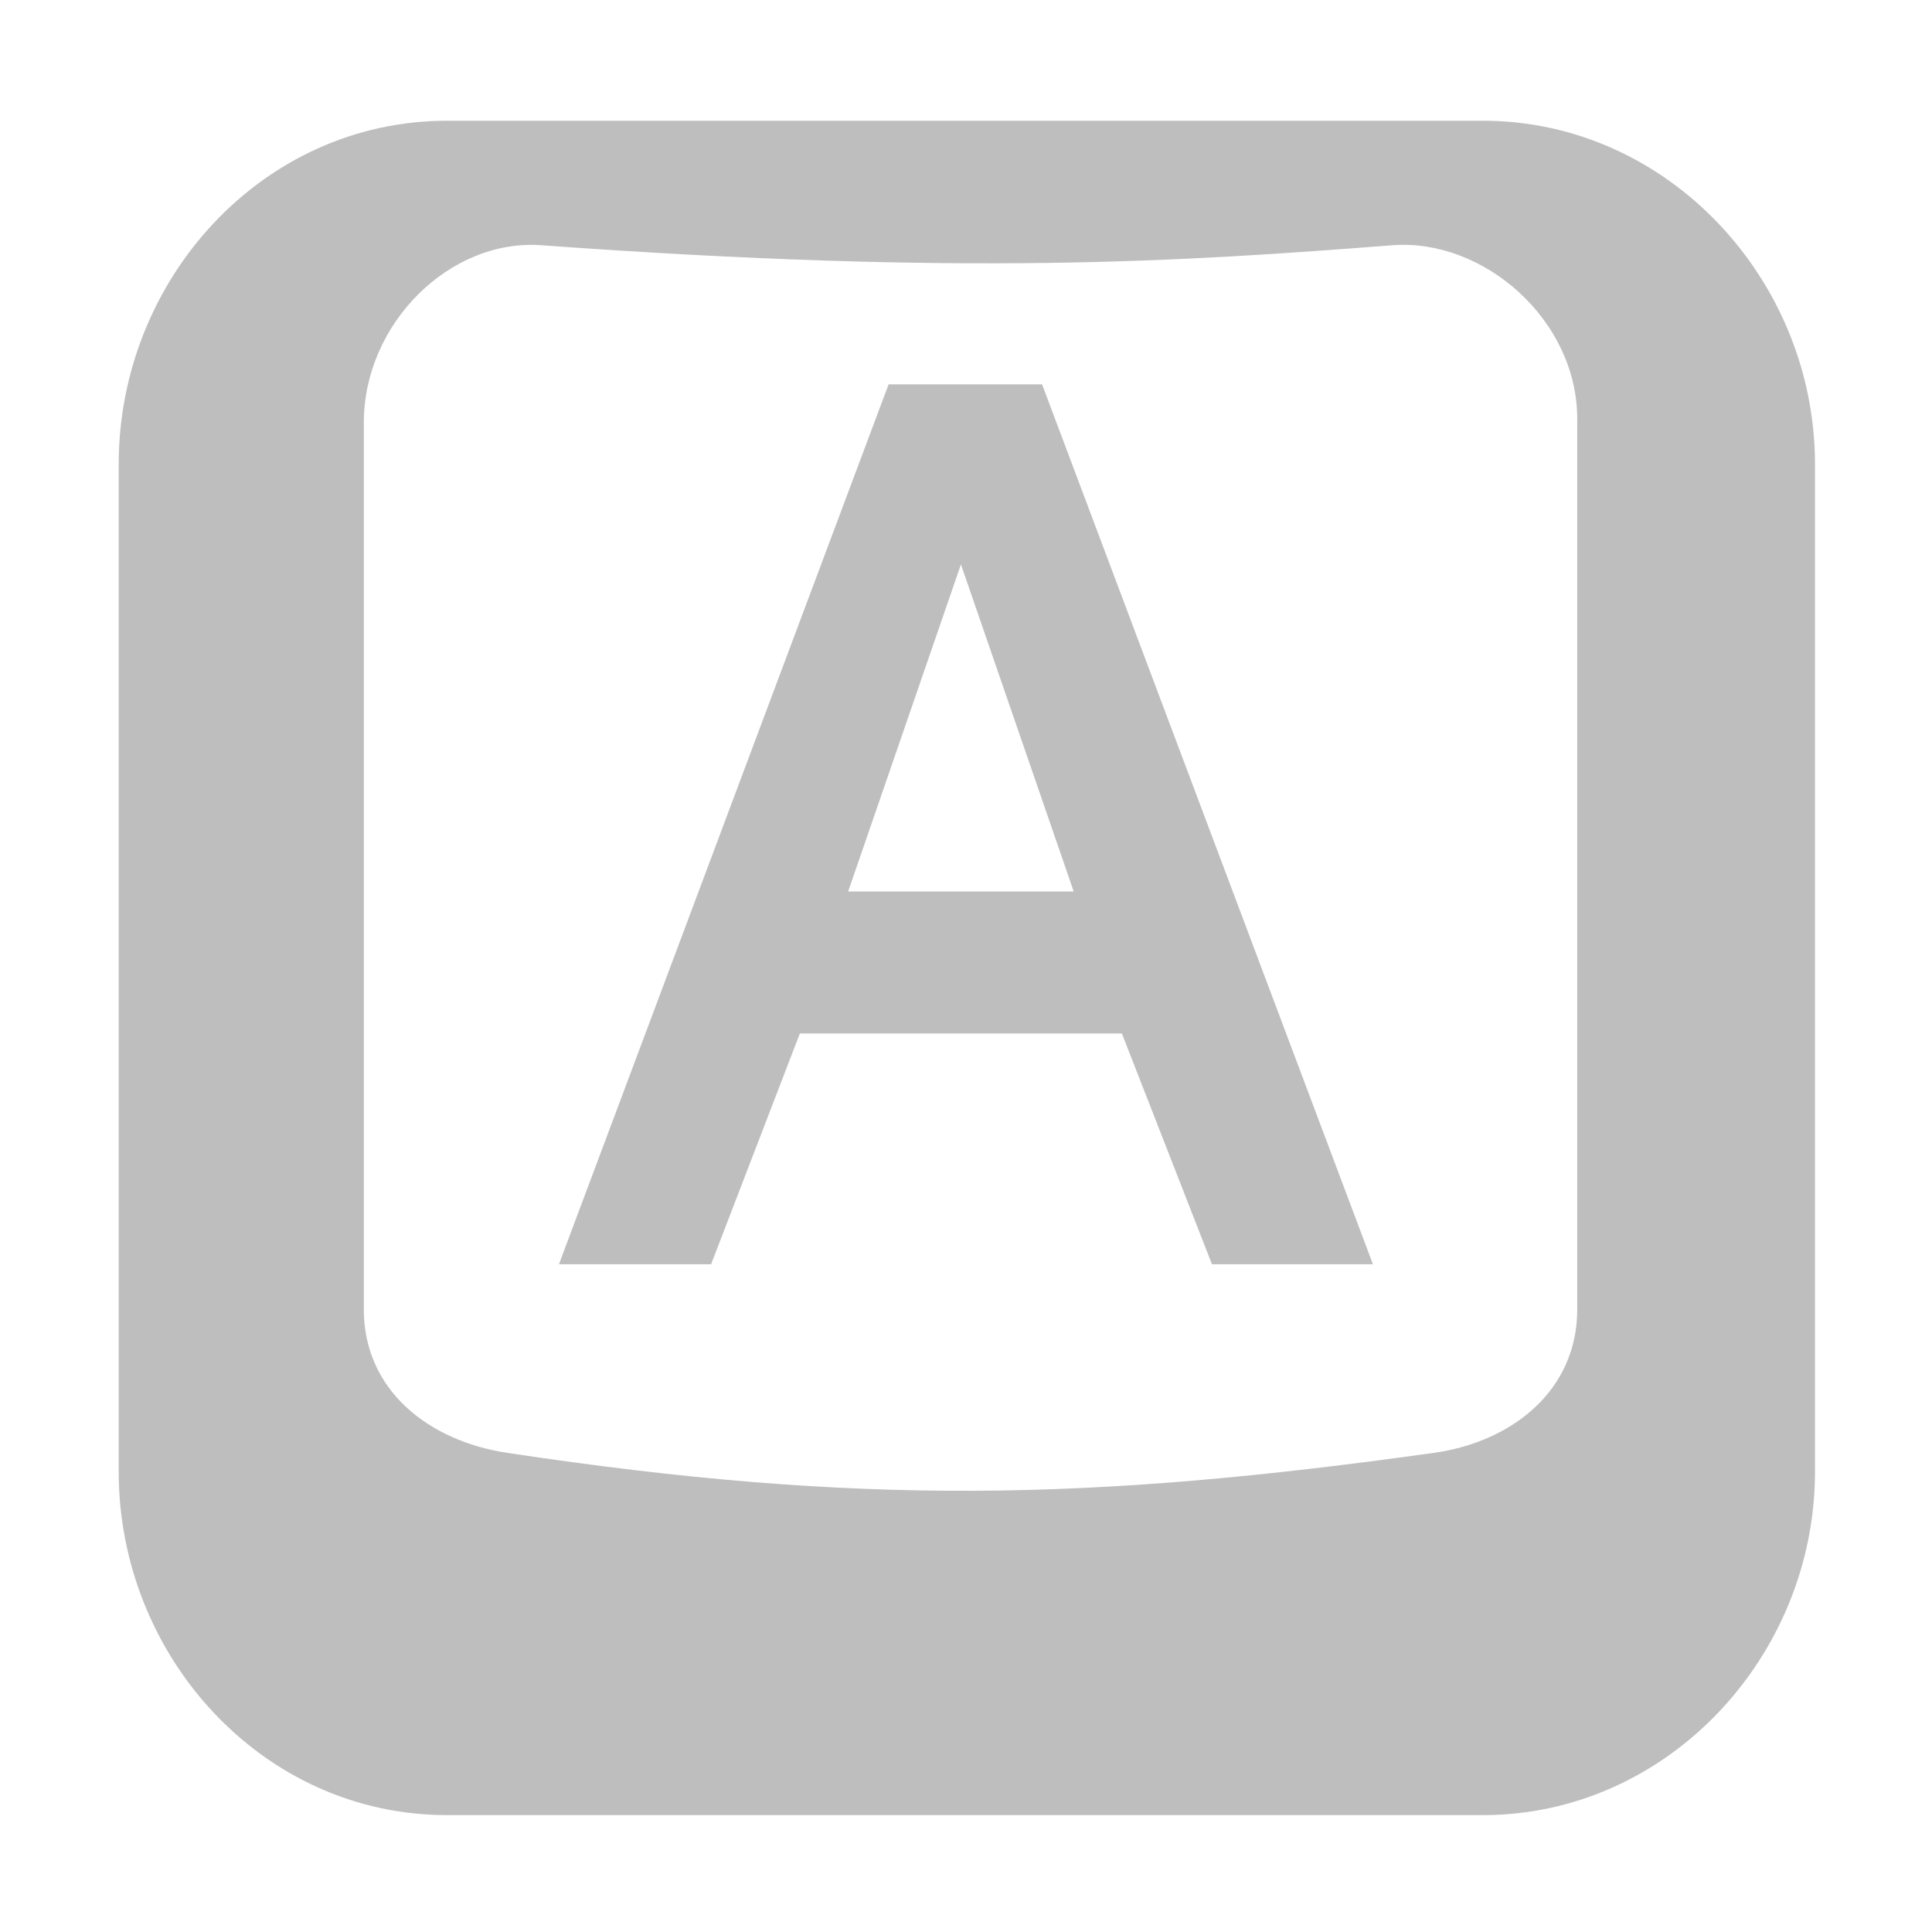
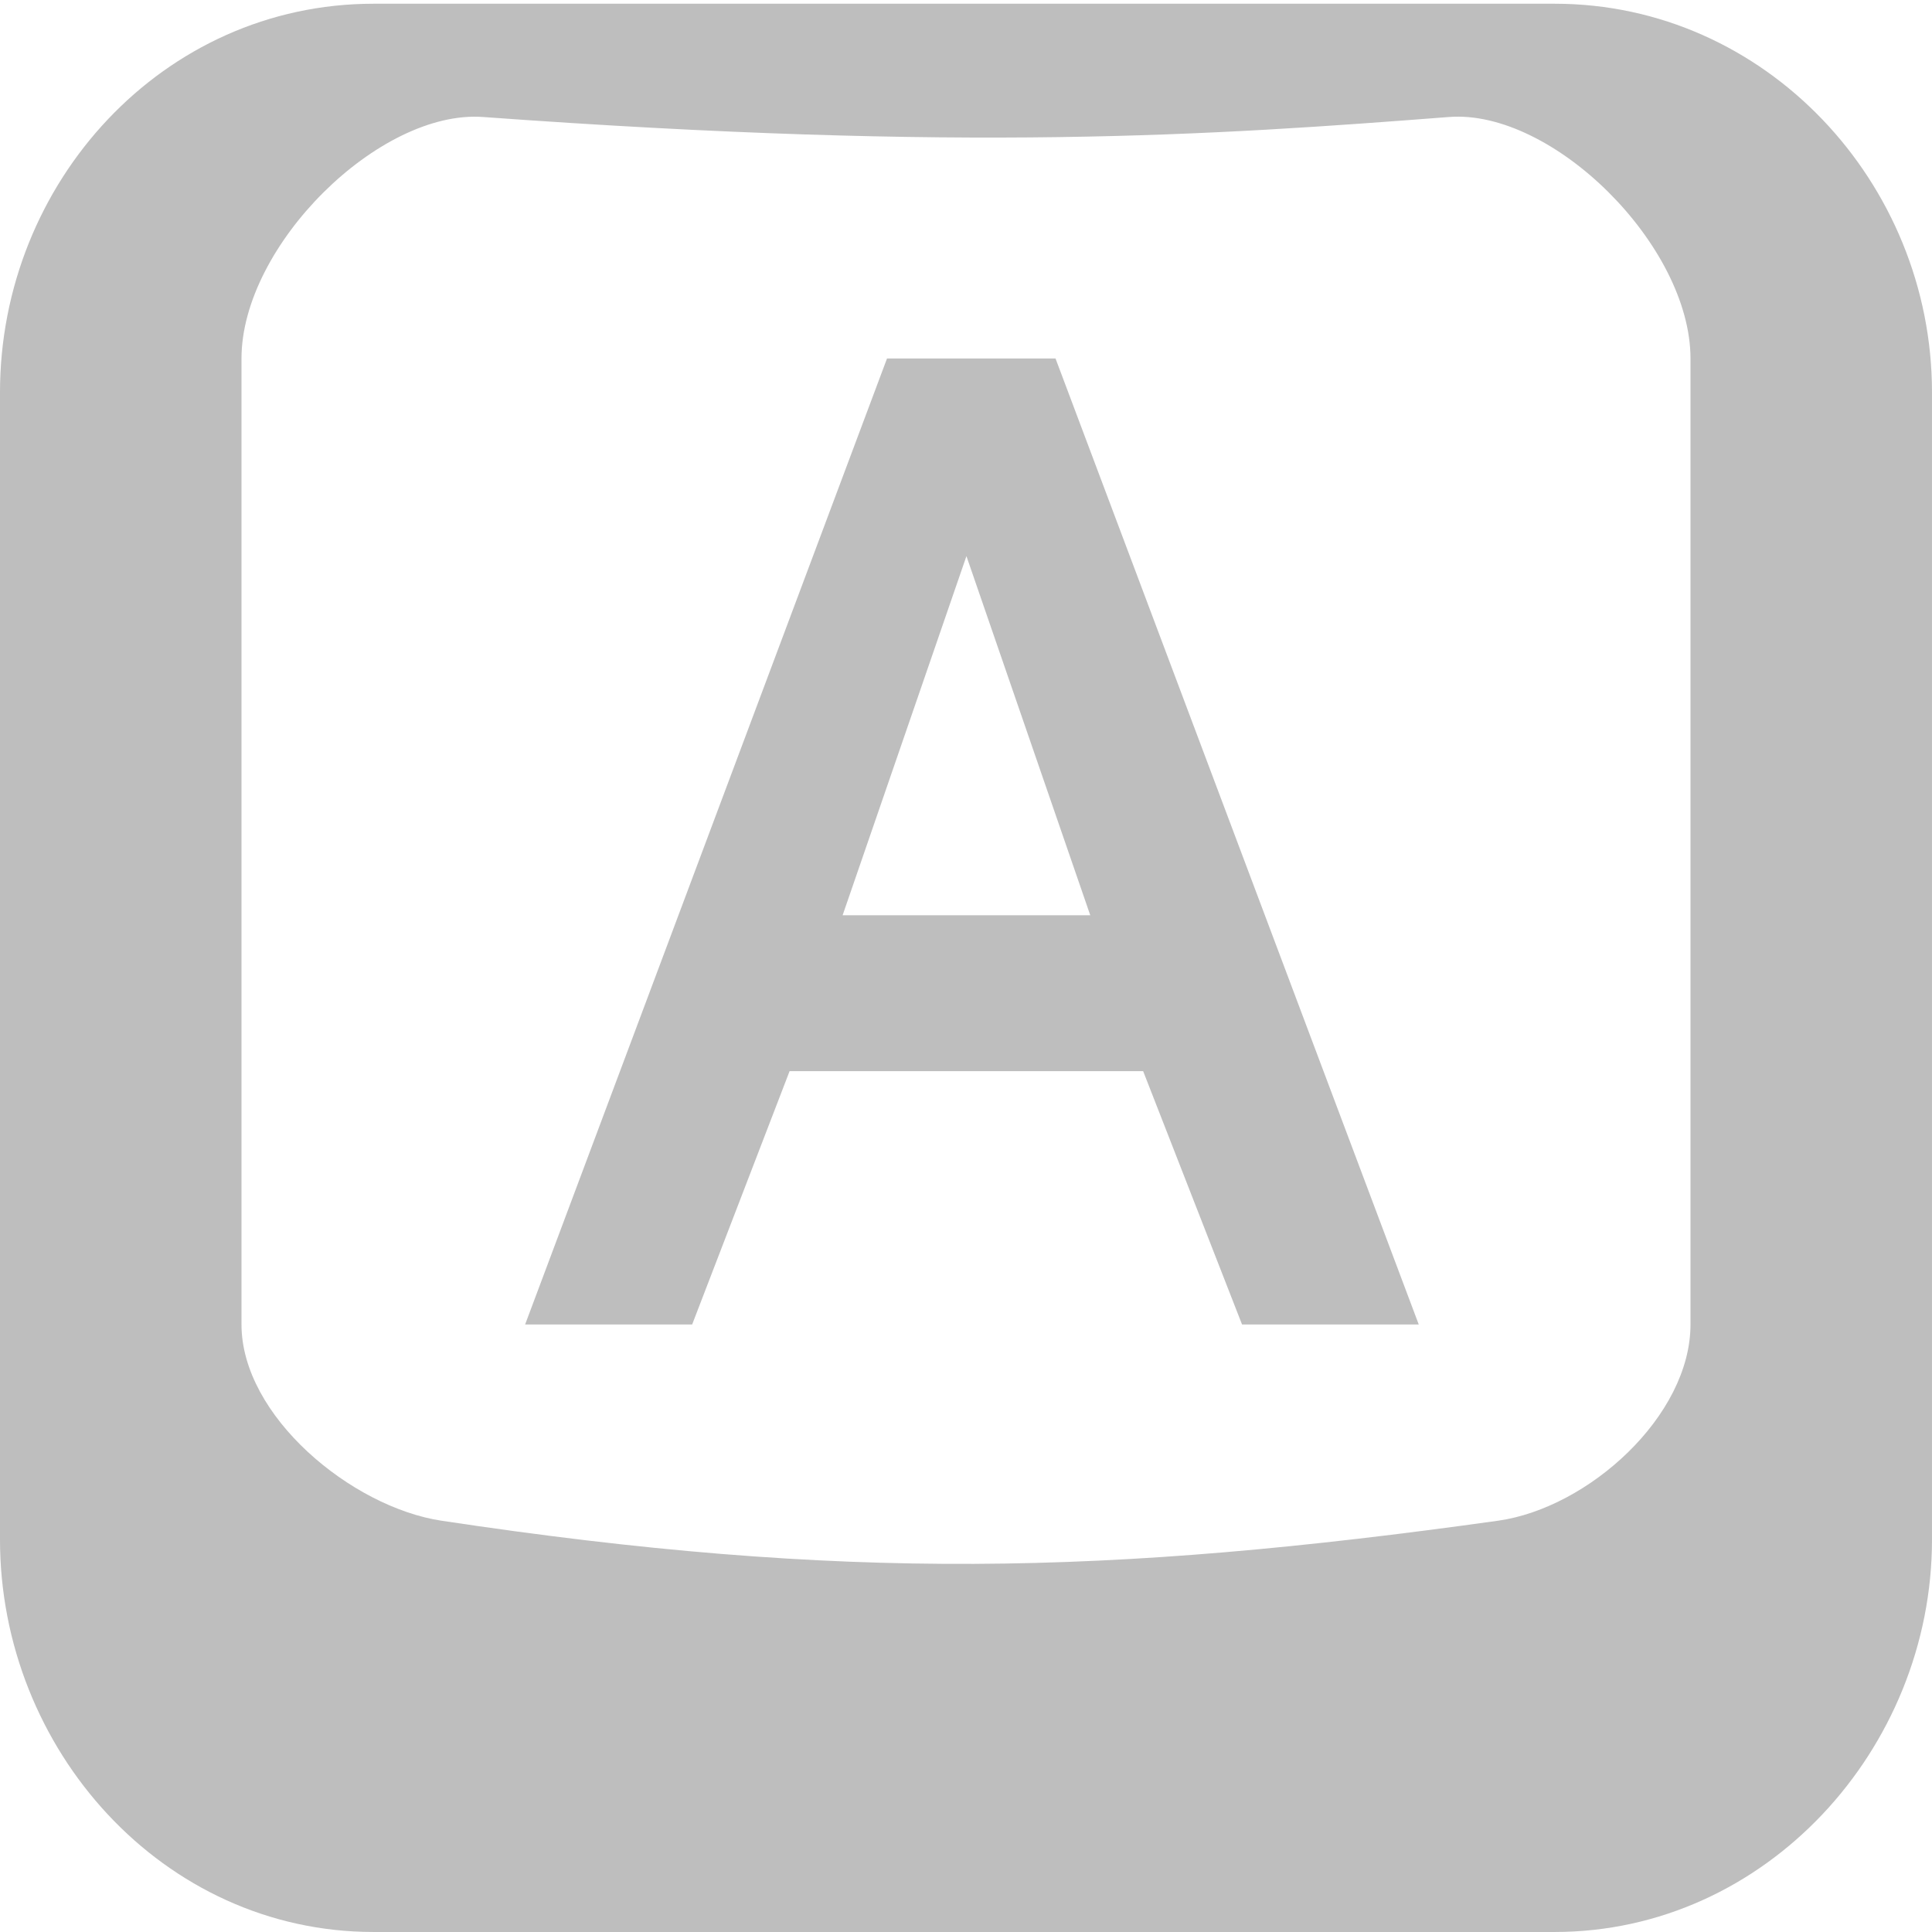
<svg xmlns="http://www.w3.org/2000/svg" id="svg7384" version="1.1" height="16" width="16">
  <defs id="defs7386" />
  <g transform="translate(-222,-381)" id="layer9" style="display:inline" />
  <g transform="translate(-222,-381)" id="layer10" />
  <g transform="translate(-222,-381)" id="layer11">
-     <g transform="matrix(1.001137,0,0,1,99.86126,-18)" id="g4934">
-       <path transform="matrix(0.9988641,0,0,1,-99.74782,17)" d="m 225.702,383 c -1.533,0 -2.719,1.319 -2.719,2.844 l 0,8.344 c 0,1.524 1.186,2.844 2.719,2.844 l 8.579,0 c 1.533,0 2.75,-1.319 2.75,-2.844 l 0,-8.344 c 0,-1.524 -1.217,-2.844 -2.75,-2.844 z m 0.781,1.031 c 3.527,0.256 5.317,0.134 7.048,0 0.754,-0.058 1.531,0.616 1.531,1.438 l 0,7.375 c 0,0.665 -0.531,1.096 -1.188,1.188 -2.836,0.397 -4.753,0.44 -7.673,0 -0.655,-0.099 -1.188,-0.522 -1.188,-1.188 l 0,-7.344 c 0,-0.822 0.714,-1.524 1.469,-1.469 z" id="rect11749-5-9-2-7" style="font-size:medium;font-style:normal;font-variant:normal;font-weight:normal;font-stretch:normal;text-indent:0;text-align:start;text-decoration:none;line-height:normal;letter-spacing:normal;word-spacing:normal;text-transform:none;direction:ltr;block-progression:tb;writing-mode:lr-tb;text-anchor:start;color:#bebebe;fill:#bebebe;fill-opacity:1;fill-rule:nonzero;stroke:none;stroke-width:2;marker:none;visibility:visible;display:inline;overflow:visible;enable-background:accumulate;font-family:Bitstream Vera Sans;-inkscape-font-specification:Bitstream Vera Sans" />
+     <g transform="matrix(1.14027,0,0,1.138958,81.76682,-74.56406)" id="g4934">
+       <path style="font-size:medium;font-style:normal;font-variant:normal;font-weight:normal;font-stretch:normal;text-indent:0;text-align:start;text-decoration:none;line-height:normal;letter-spacing:normal;word-spacing:normal;text-transform:none;direction:ltr;block-progression:tb;writing-mode:lr-tb;text-anchor:start;color:#bebebe;fill:#bebebe;fill-opacity:1;fill-rule:nonzero;stroke:none;stroke-width:2;marker:none;visibility:visible;display:inline;overflow:visible;enable-background:accumulate;font-family:Bitstream Vera Sans;-inkscape-font-specification:Bitstream Vera Sans" d="M 3.094,-0.938 C 1.348,-0.938 0,0.545 0,2.281 l 0,9.5 c 0,1.736 1.348,3.25 3.094,3.25 l 9.781,0 c 1.746,0 3.125,-1.514 3.125,-3.25 l 0,-9.5 C 16,0.545 14.621,-0.938 12.875,-0.938 z M 4,1.732278e-6 c 4.017,0.292 6.029,0.152 8,0 0.859,-0.066 2,1.064 2,2 l 0,8 c 0,0.758 -0.846,1.52 -1.594,1.625 -3.231,0.452 -5.425,0.501 -8.75,0 C 2.91,11.512 2,10.758 2,10 l 0,-8 c 0,-0.936 1.141,-2.062 2,-2 z" transform="matrix(0.8769852,0,0,0.8779957,122.9824,400.8339)" id="rect11749-5-9-2-7" />
    </g>
-     <g style="font-size:12px;font-style:normal;font-variant:normal;font-weight:normal;font-stretch:normal;line-height:125%;letter-spacing:0px;word-spacing:0px;fill:#bebebe;fill-opacity:1;stroke:none;font-family:Cantarell;-inkscape-font-specification:Cantarell" id="text2996">
+     <g style="font-size:12px;font-style:normal;font-variant:normal;font-weight:normal;font-stretch:normal;line-height:125%;letter-spacing:0px;word-spacing:0px;fill:#bebebe;fill-opacity:1;stroke:none;font-family:Cantarell;-inkscape-font-specification:Cantarell" id="text2996" transform="matrix(1.097845,0,0,1.097845,-22.45462,-37.80474)">
      <path d="m 229.359,384.183 -2.73,7.287 1.26,0 0.735,-1.911 2.667,0 0.746,1.911 1.333,0 -2.74,-7.287 -1.27,0 m 1.533,4.2 -1.869,0 0.934,-2.709 0.934,2.709" style="font-size:10.5px;font-weight:bold;fill:#bebebe;-inkscape-font-specification:Cantarell Bold" id="path5158" />
    </g>
  </g>
  <g transform="translate(-222,-381)" id="layer12" />
  <g transform="translate(-222,-381)" id="layer13" />
  <g transform="translate(-222,-381)" id="layer14" />
  <g transform="translate(-222,-381)" id="layer15" />
</svg>
